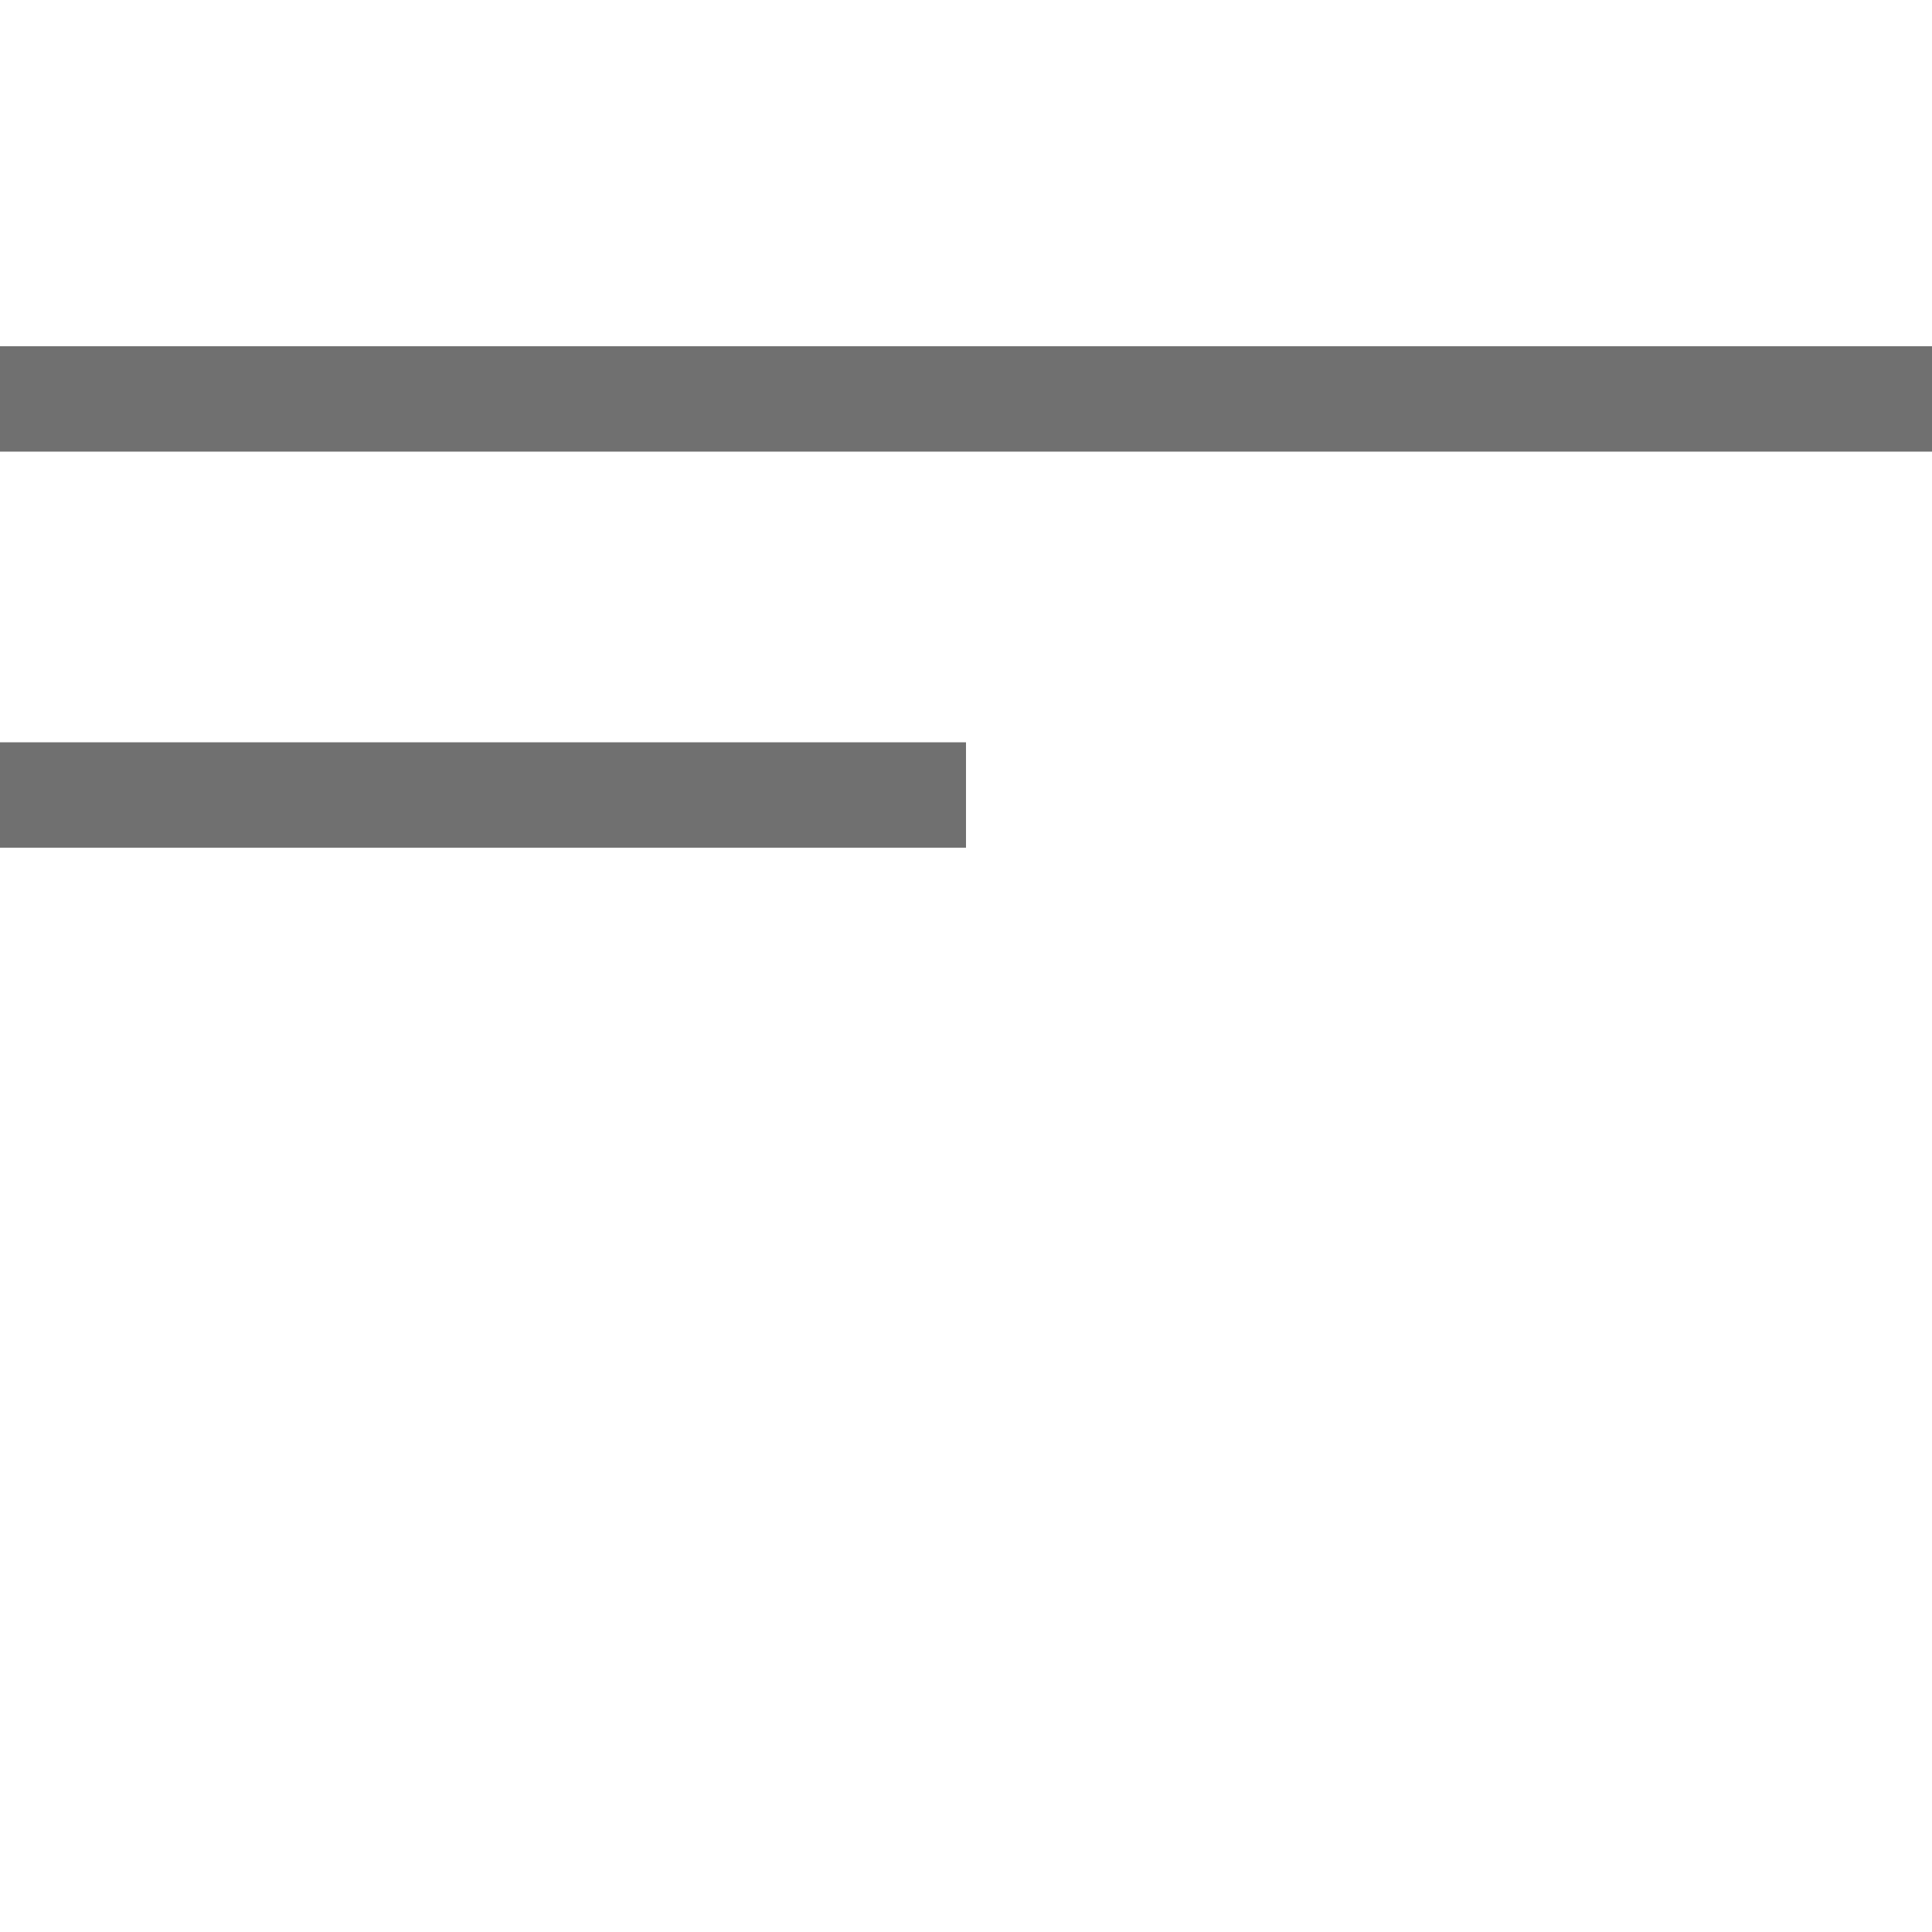
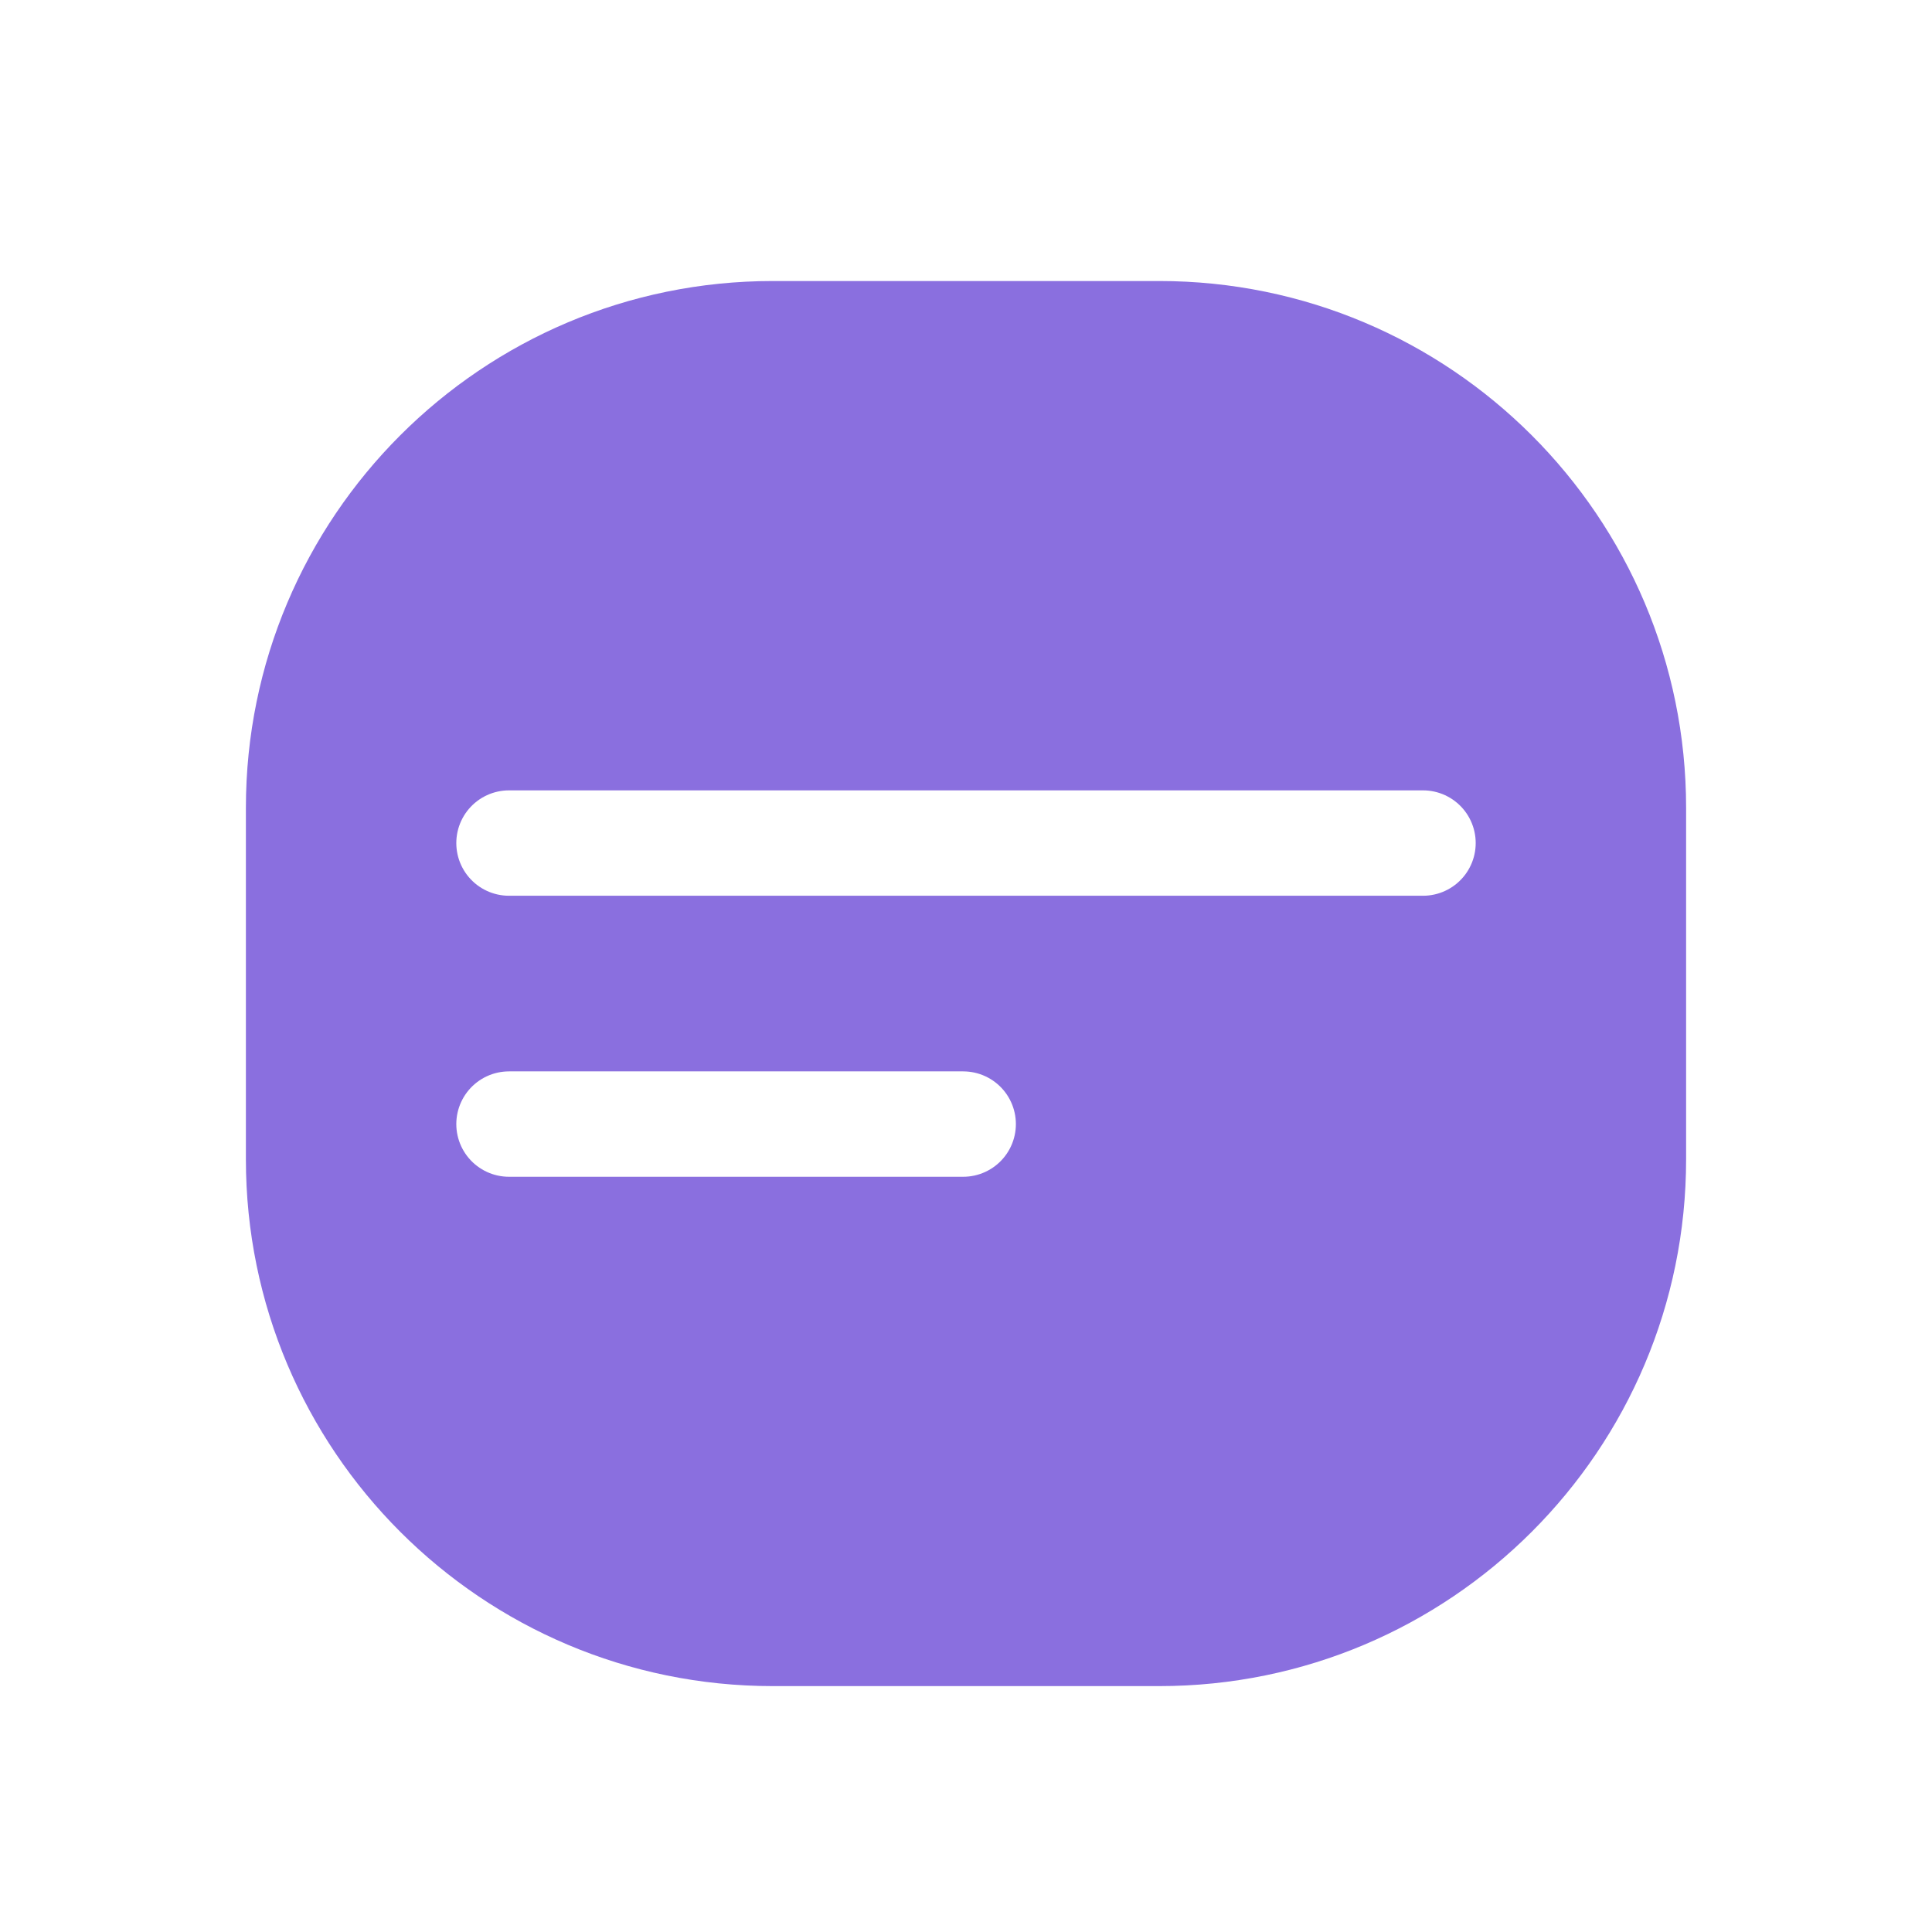
<svg xmlns="http://www.w3.org/2000/svg" width="55" height="55" viewBox="0 0 55 55">
  <defs>
    <clipPath id="clip-아트보드_1">
      <rect width="55" height="55" />
    </clipPath>
  </defs>
  <g id="아트보드_1" data-name="아트보드 – 1" clip-path="url(#clip-아트보드_1)">
    <rect width="55" height="55" fill="#fff" />
-     <line id="선_17" data-name="선 17" x2="55" transform="translate(0 11.357)" fill="none" stroke="#707070" stroke-width="3" />
-     <path id="패스_43" data-name="패스 43" d="M55,0" transform="translate(0 34.207)" fill="none" stroke="#707070" stroke-width="3" />
-     <path id="패스_44" data-name="패스 44" d="M0,0H27.5" transform="translate(0 22.632)" fill="none" stroke="#707070" stroke-width="3" />
+     <path id="패스_52" data-name="패스 52" d="M15,0H26A15,15,0,0,1,41,15V25A15,15,0,0,1,26,40H15A15,15,0,0,1,0,25V15A15,15,0,0,1,15,0Z" transform="translate(7 8)" fill="#8a6fdf" />
+     <path id="패스_48" data-name="패스 48" d="M0,0H26.02" transform="translate(14.49 24)" fill="none" stroke="#fff" stroke-linecap="round" stroke-width="3" />
+     <path id="패스_53" data-name="패스 53" d="M0,0H12.93" transform="translate(14.49 32)" fill="none" stroke="#fff" stroke-linecap="round" stroke-width="3" />
  </g>
</svg>
